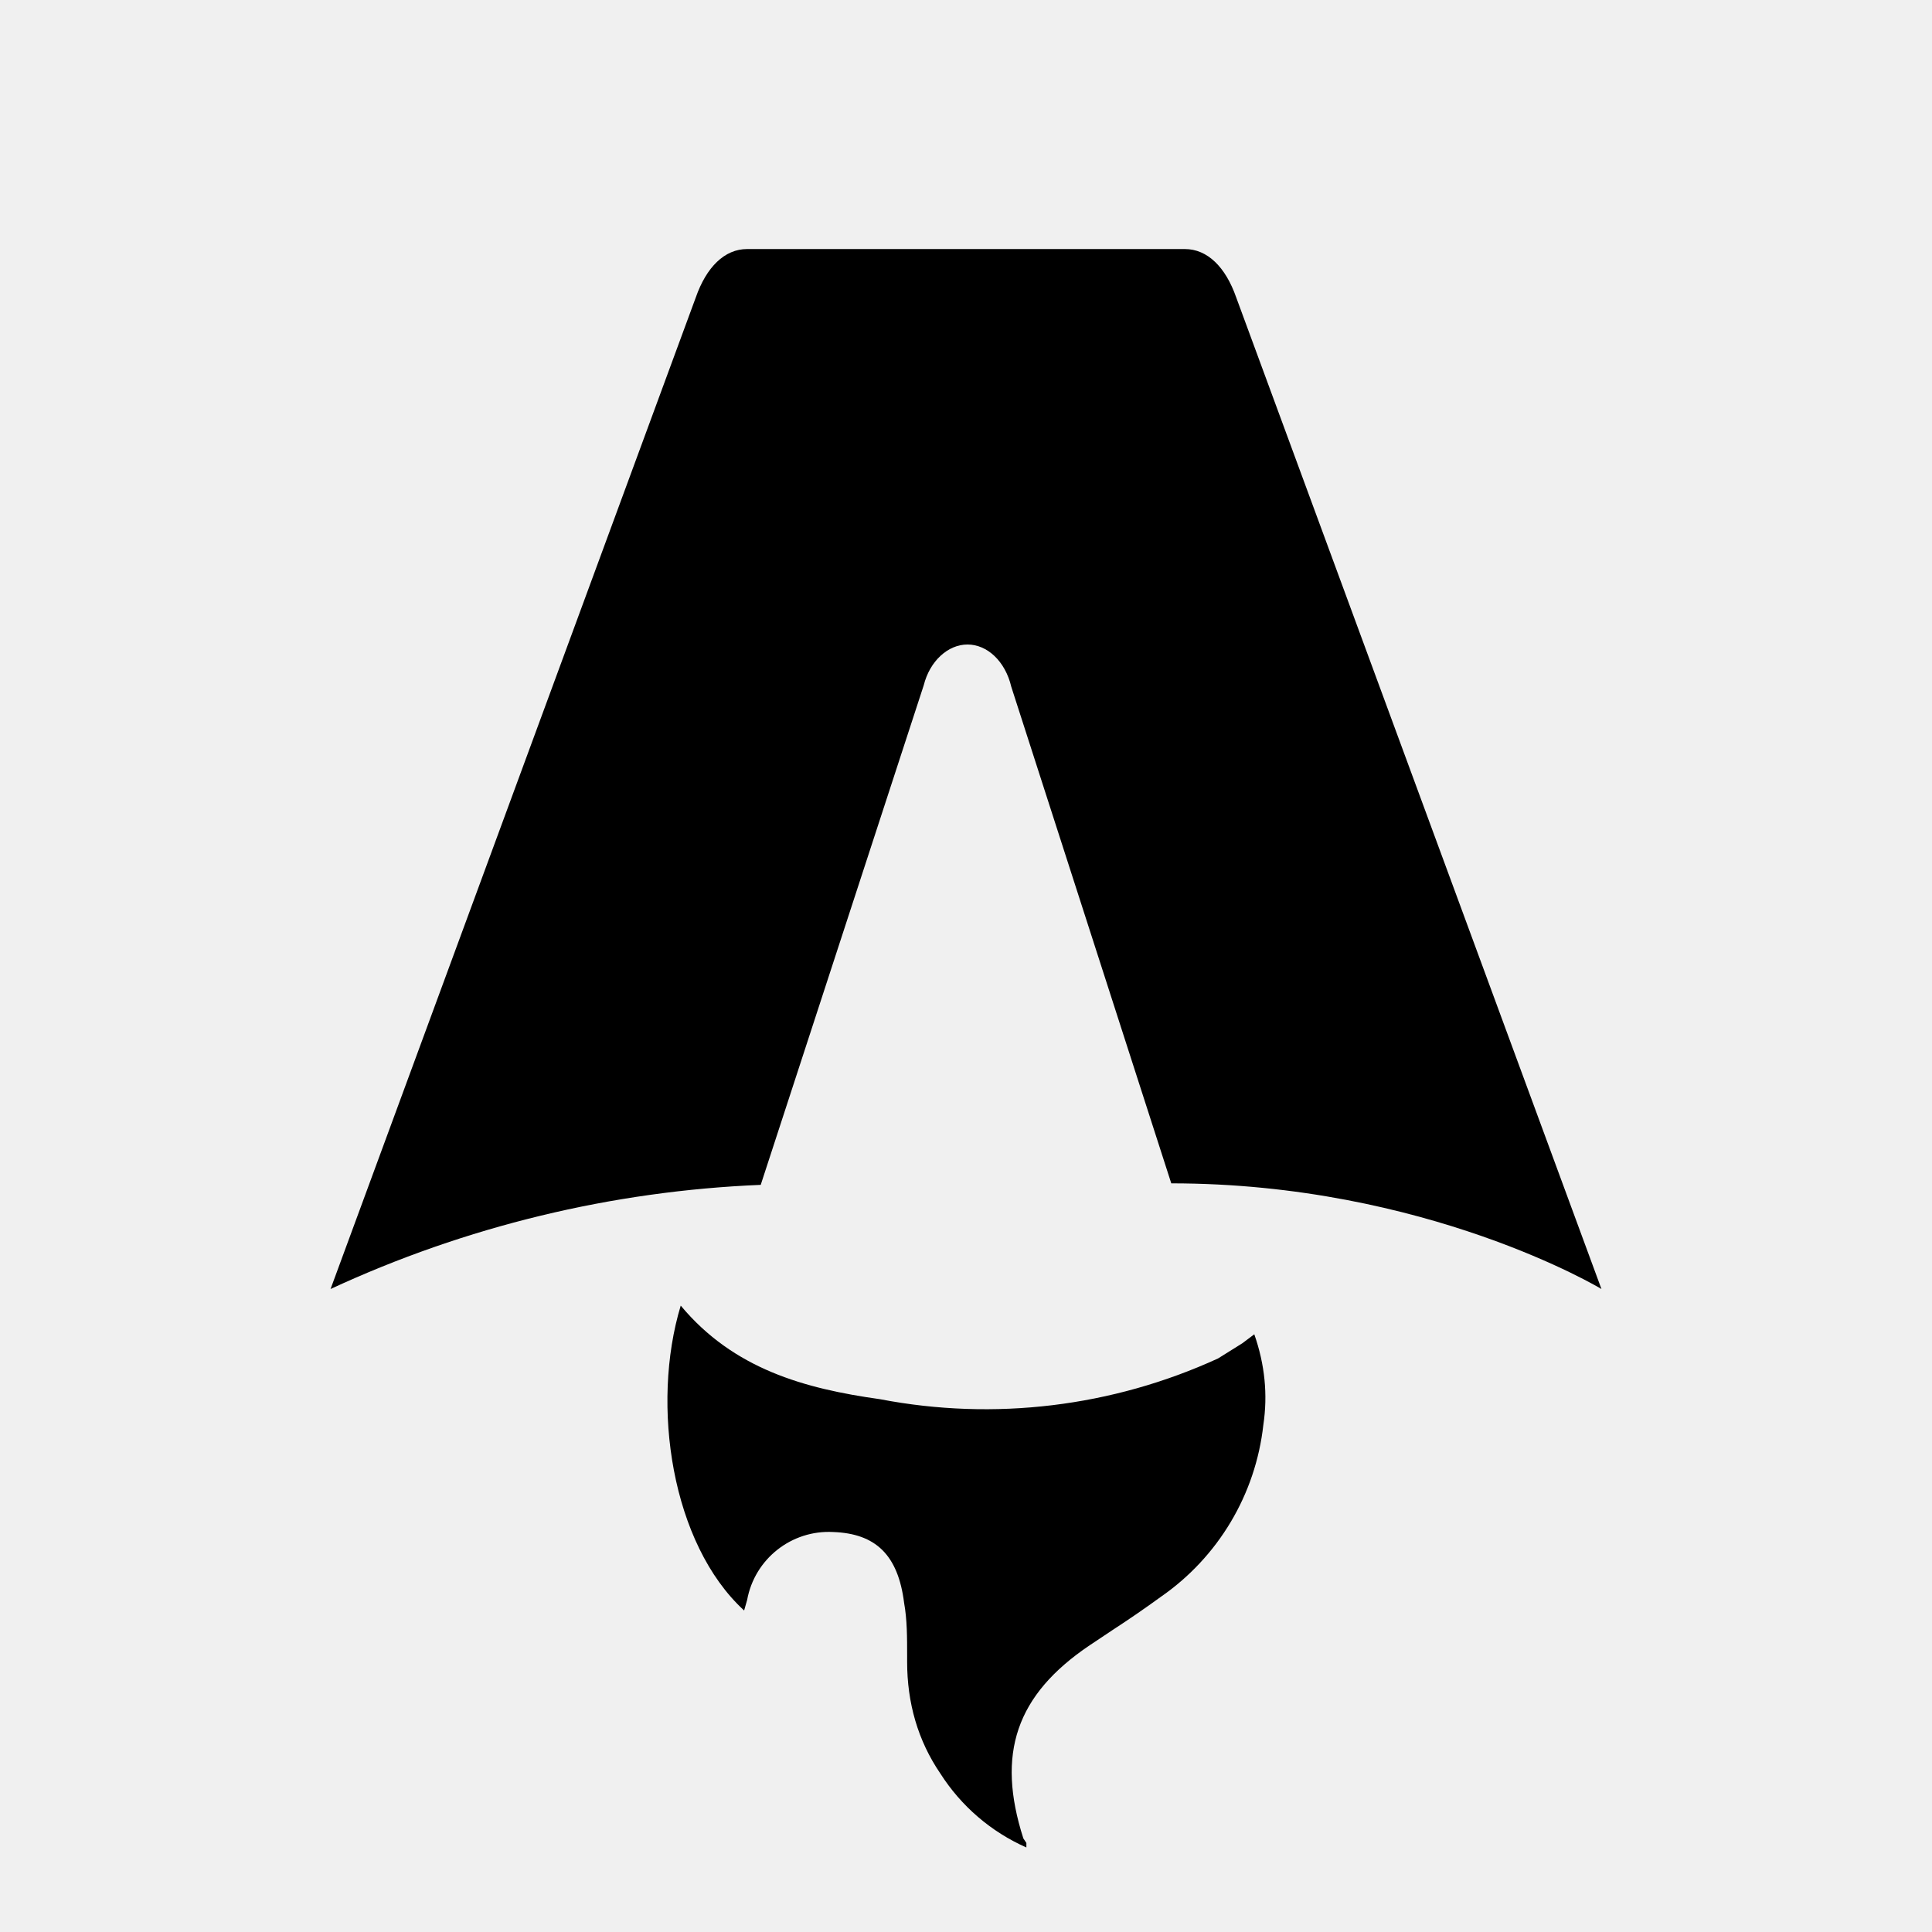
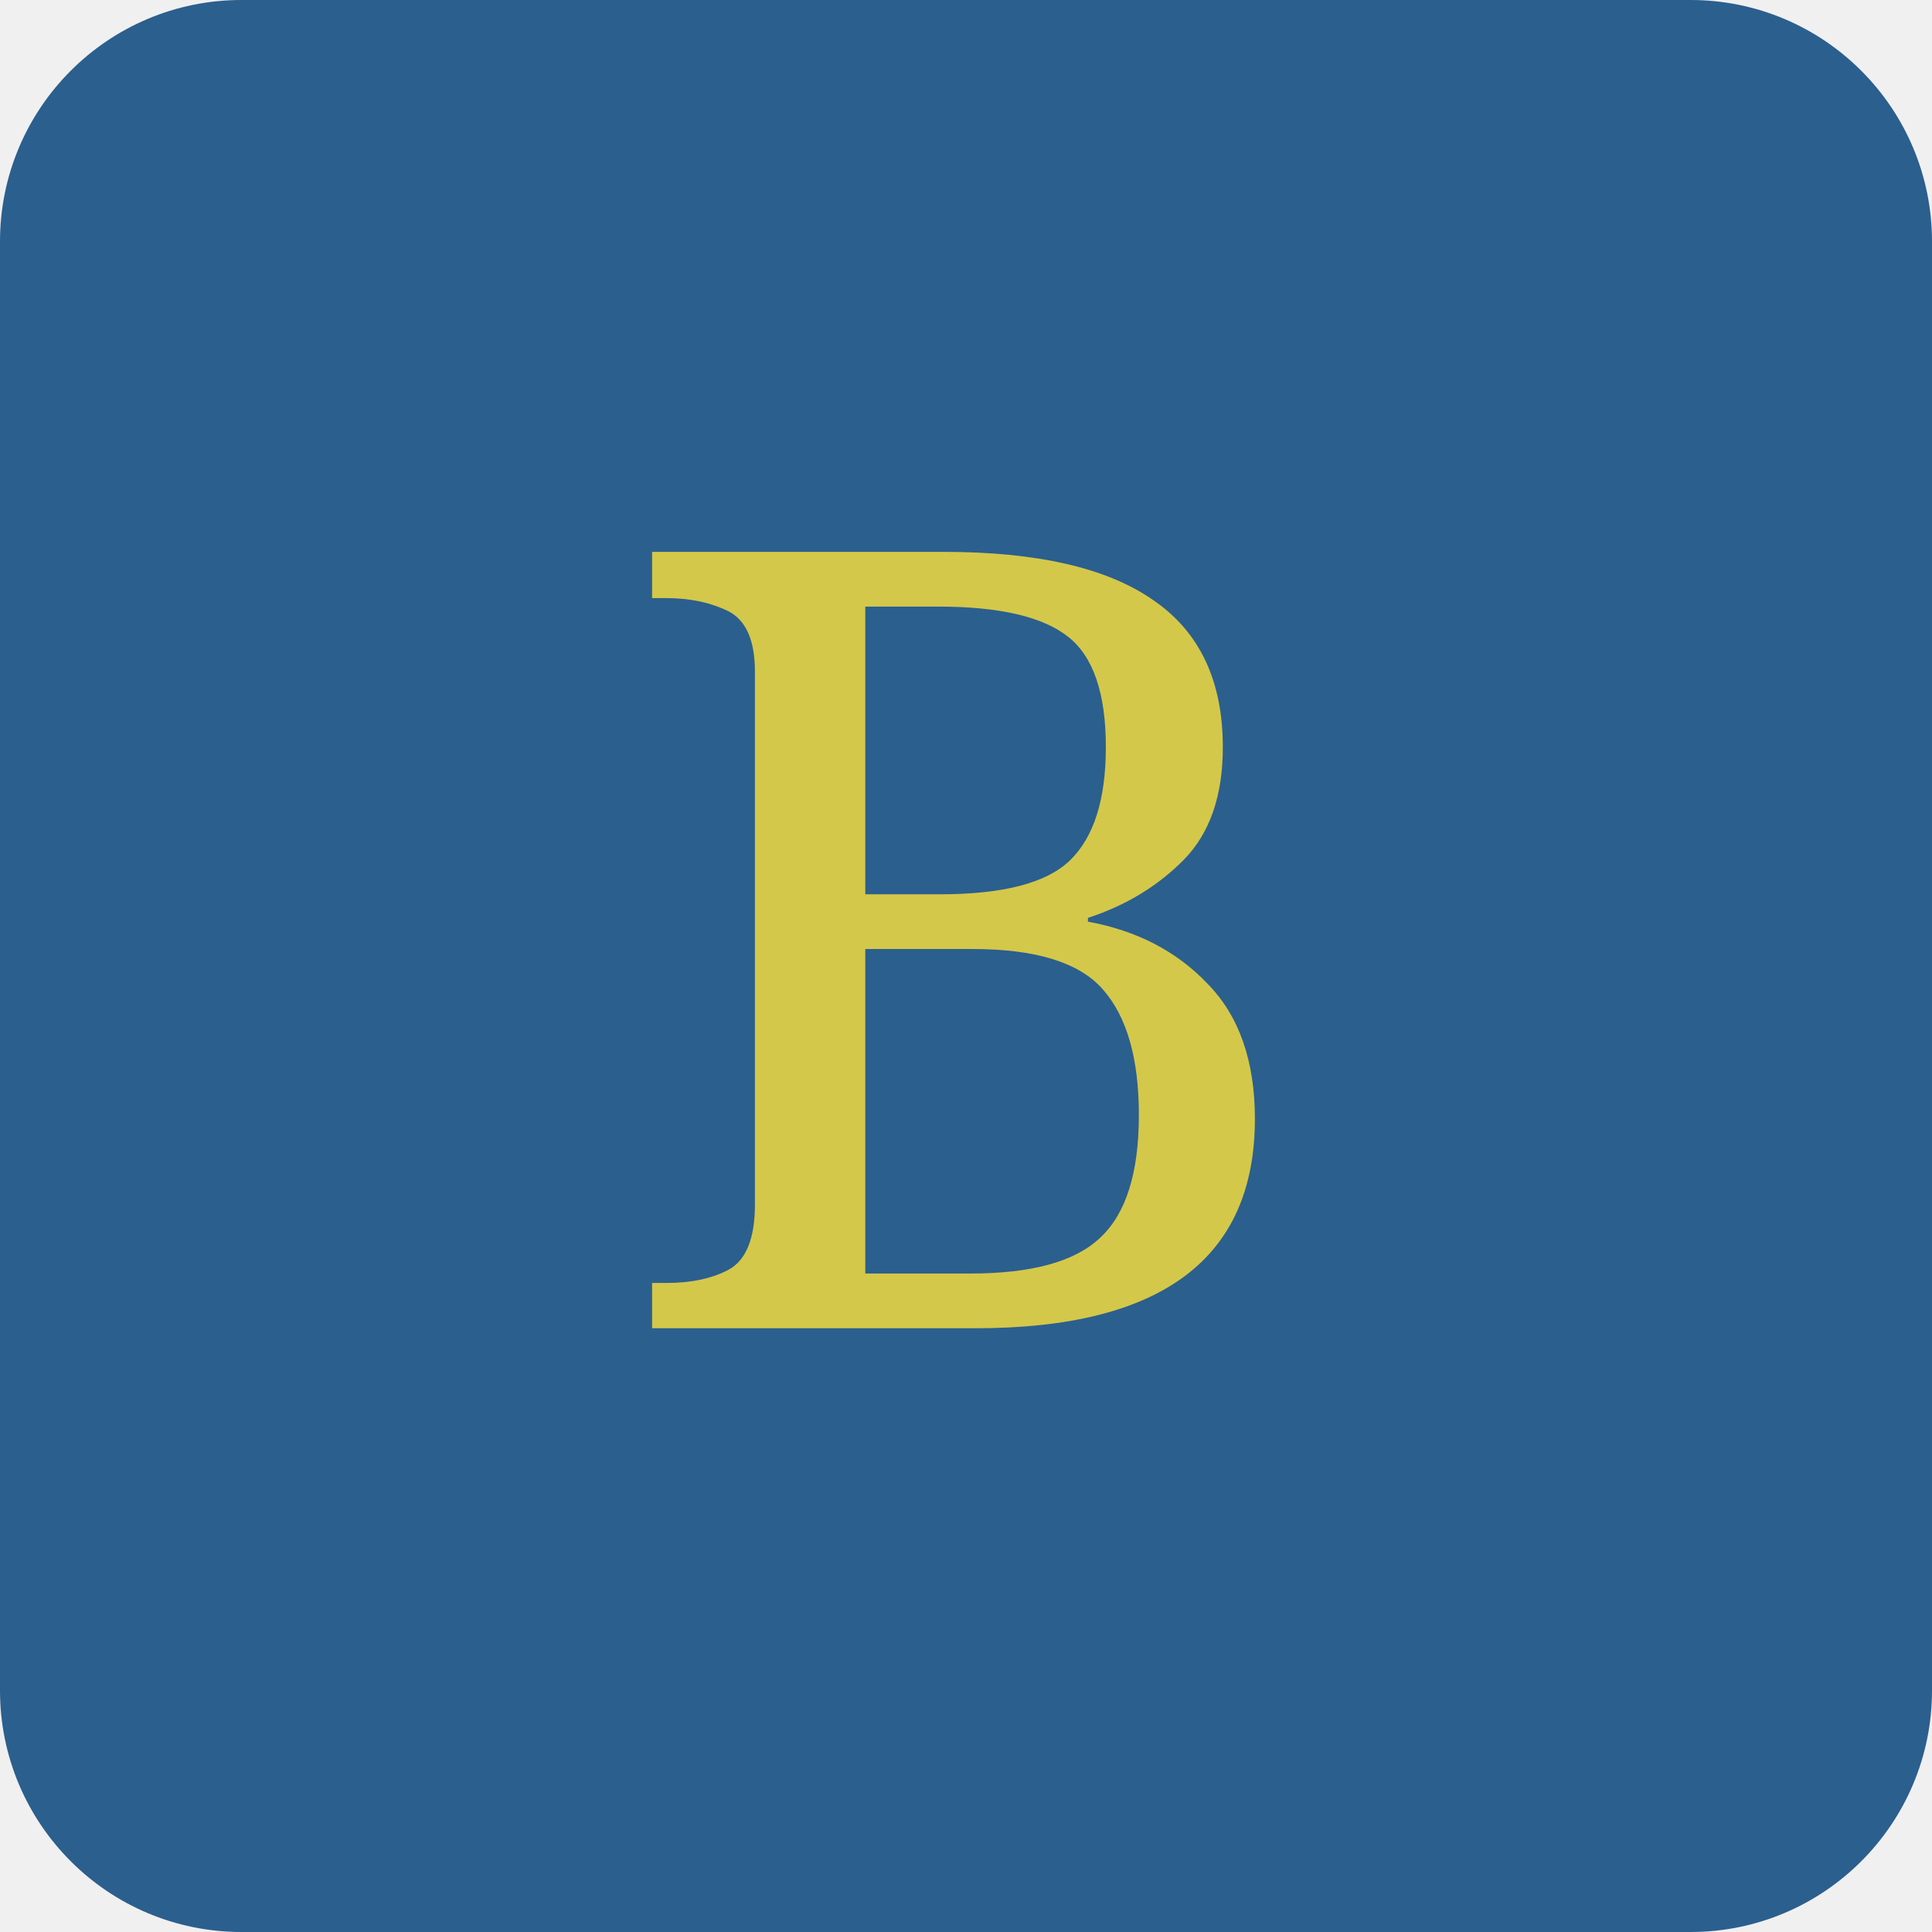
- <svg xmlns="http://www.w3.org/2000/svg" fill="none" viewBox="0 0 128 128">
-   <path d="M50.4 78.5a75.1 75.1 0 0 0-28.5 6.9l24.2-65.7c.7-2 1.9-3.2 3.4-3.2h29c1.5 0 2.7 1.2 3.4 3.2l24.2 65.7s-11.6-7-28.5-7L67 45.5c-.4-1.7-1.6-2.8-2.9-2.8-1.3 0-2.5 1.1-2.9 2.7L50.4 78.5Zm-1.1 28.2Zm-4.2-20.2c-2 6.6-.6 15.8 4.2 20.2a17.5 17.5 0 0 1 .2-.7 5.5 5.5 0 0 1 5.7-4.5c2.8.1 4.3 1.5 4.7 4.7.2 1.1.2 2.3.2 3.5v.4c0 2.7.7 5.2 2.2 7.4a13 13 0 0 0 5.7 4.9v-.3l-.2-.3c-1.8-5.6-.5-9.5 4.4-12.8l1.5-1a73 73 0 0 0 3.2-2.2 16 16 0 0 0 6.8-11.4c.3-2 .1-4-.6-6l-.8.6-1.6 1a37 37 0 0 1-22.4 2.7c-5-.7-9.7-2-13.2-6.2Z" />
-   <style>
-         path { fill: #000; }
-         @media (prefers-color-scheme: dark) {
-             path { fill: #FFF; }
-         }
-     </style>
+ <svg xmlns="http://www.w3.org/2000/svg" viewBox="0 0 32 32">
+   <rect width="32" height="32" fill="#2B5F8E" rx="4" />
+   <text x="16" y="22" font-family="serif" font-size="18" fill="#D4C84A" text-anchor="middle">B</text>
</svg>
